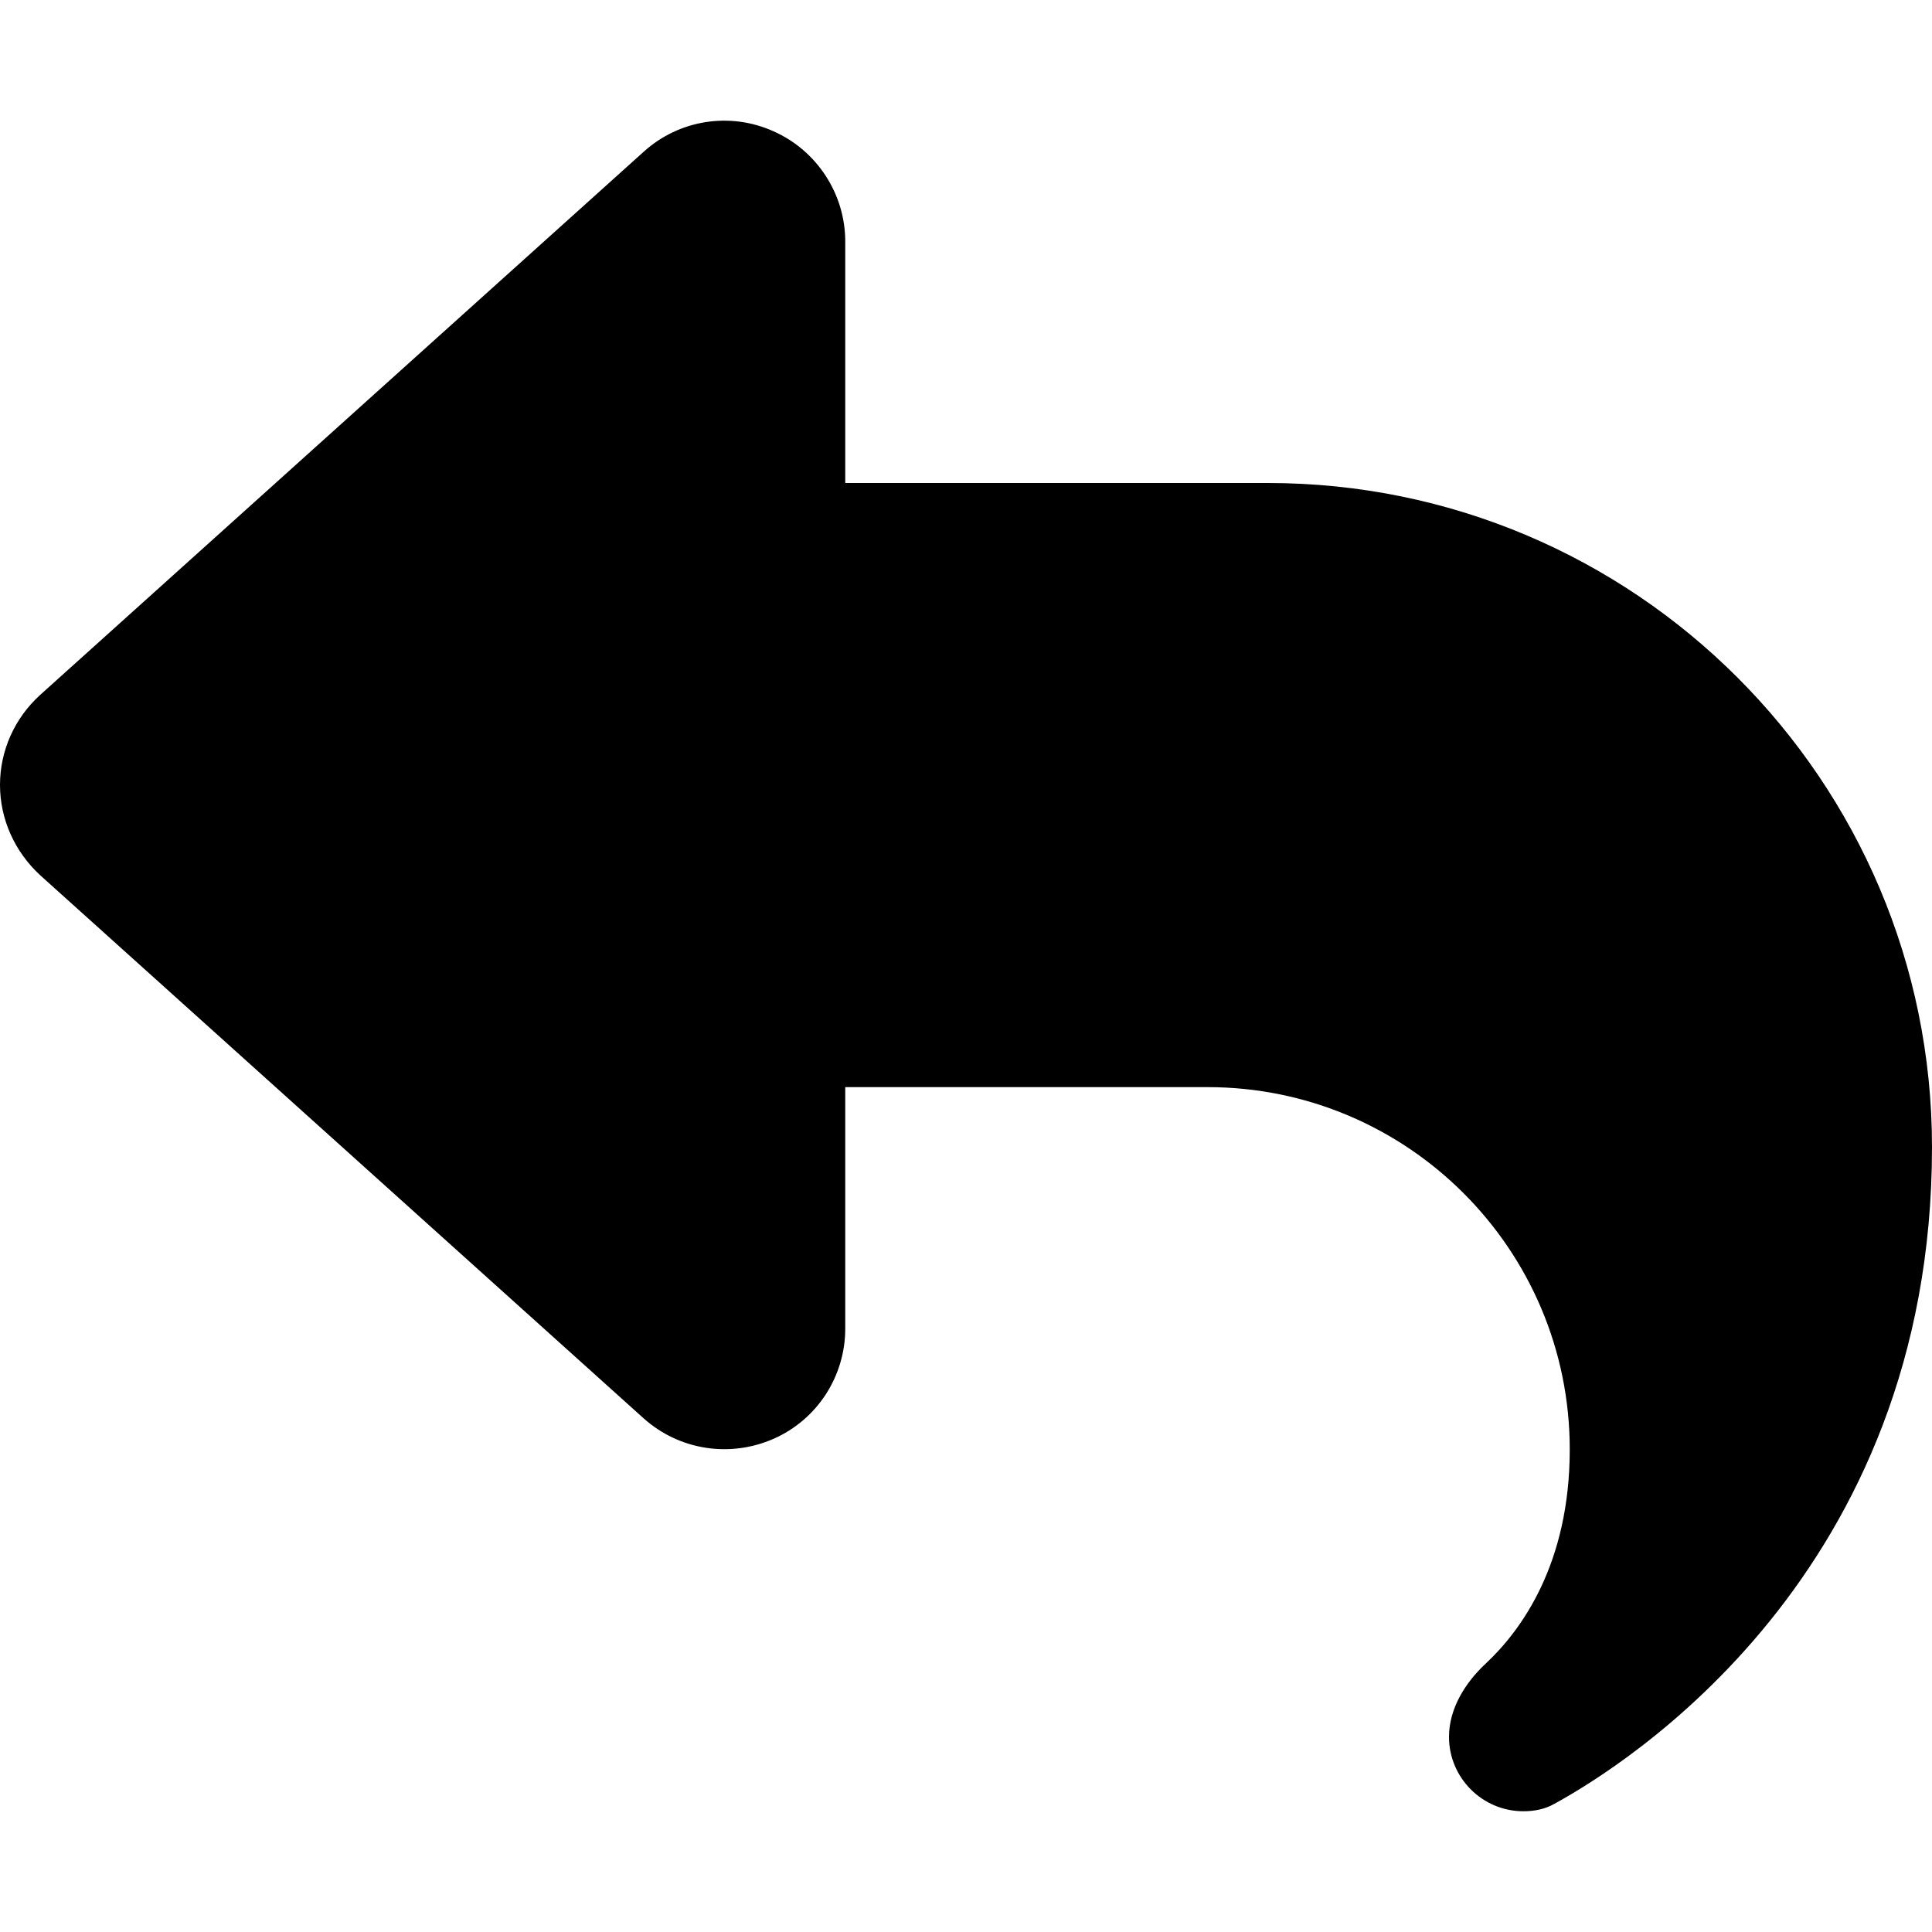
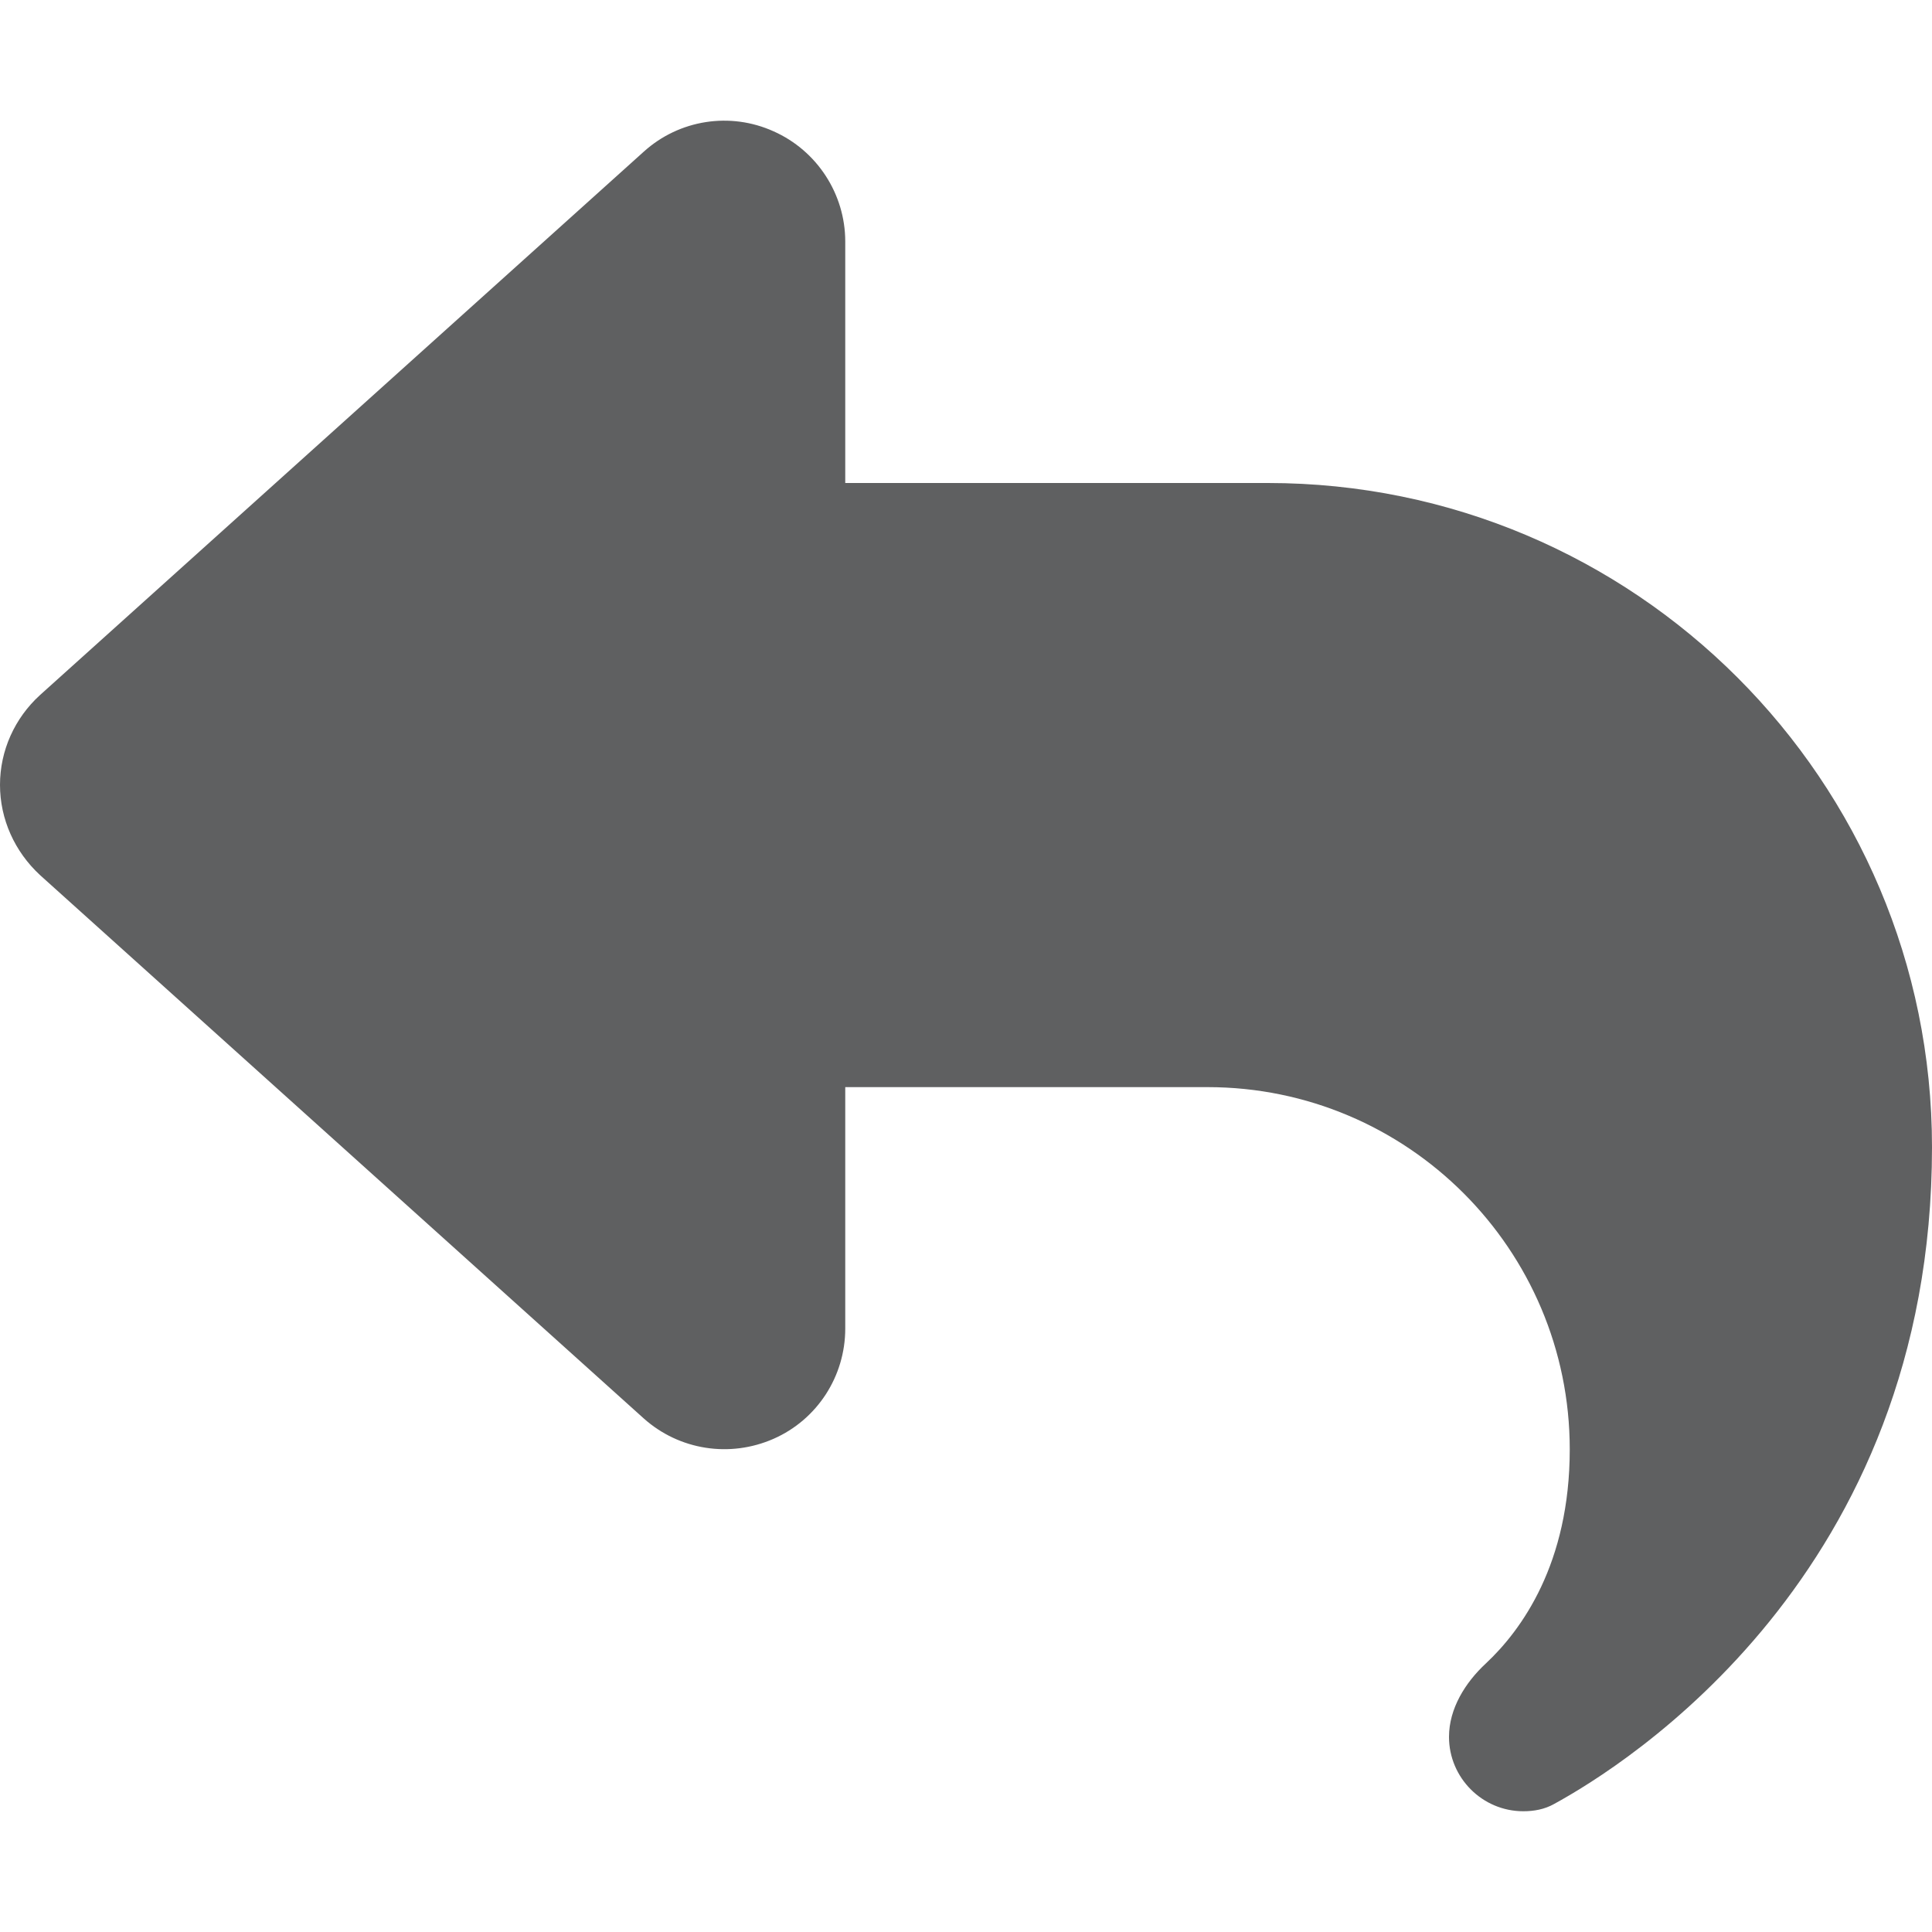
<svg xmlns="http://www.w3.org/2000/svg" viewBox="0 0 512 512">
-   <path d="M205 34.8c11.5 5.1 19 16.6 19 29.2v64H336c97.2 0 176 78.8 176 176c0 113.3-81.5 163.9-100.2 174.1c-2.5 1.4-5.3 1.9-8.1 1.9c-10.9 0-19.7-8.9-19.7-19.7c0-7.5 4.3-14.4 9.8-19.5c9.4-8.8 22.2-26.4 22.2-56.7c0-53-43-96-96-96H224v64c0 12.6-7.4 24.1-19 29.2s-25 3-34.4-5.4l-160-144C3.9 225.7 0 217.1 0 208s3.9-17.7 10.6-23.8l160-144c9.4-8.5 22.9-10.6 34.4-5.4z" fill="black" />
+   <path d="M205 34.8c11.5 5.1 19 16.6 19 29.2v64H336c97.2 0 176 78.8 176 176c0 113.3-81.5 163.9-100.2 174.1c-2.5 1.4-5.3 1.9-8.1 1.9c-10.9 0-19.7-8.9-19.7-19.7c0-7.5 4.3-14.4 9.8-19.5c9.4-8.8 22.2-26.4 22.2-56.7c0-53-43-96-96-96H224v64c0 12.6-7.4 24.1-19 29.2s-25 3-34.4-5.4l-160-144C3.9 225.7 0 217.1 0 208s3.9-17.7 10.6-23.8l160-144c9.4-8.5 22.9-10.6 34.4-5.4z" fill="#5F6061" />
</svg>
